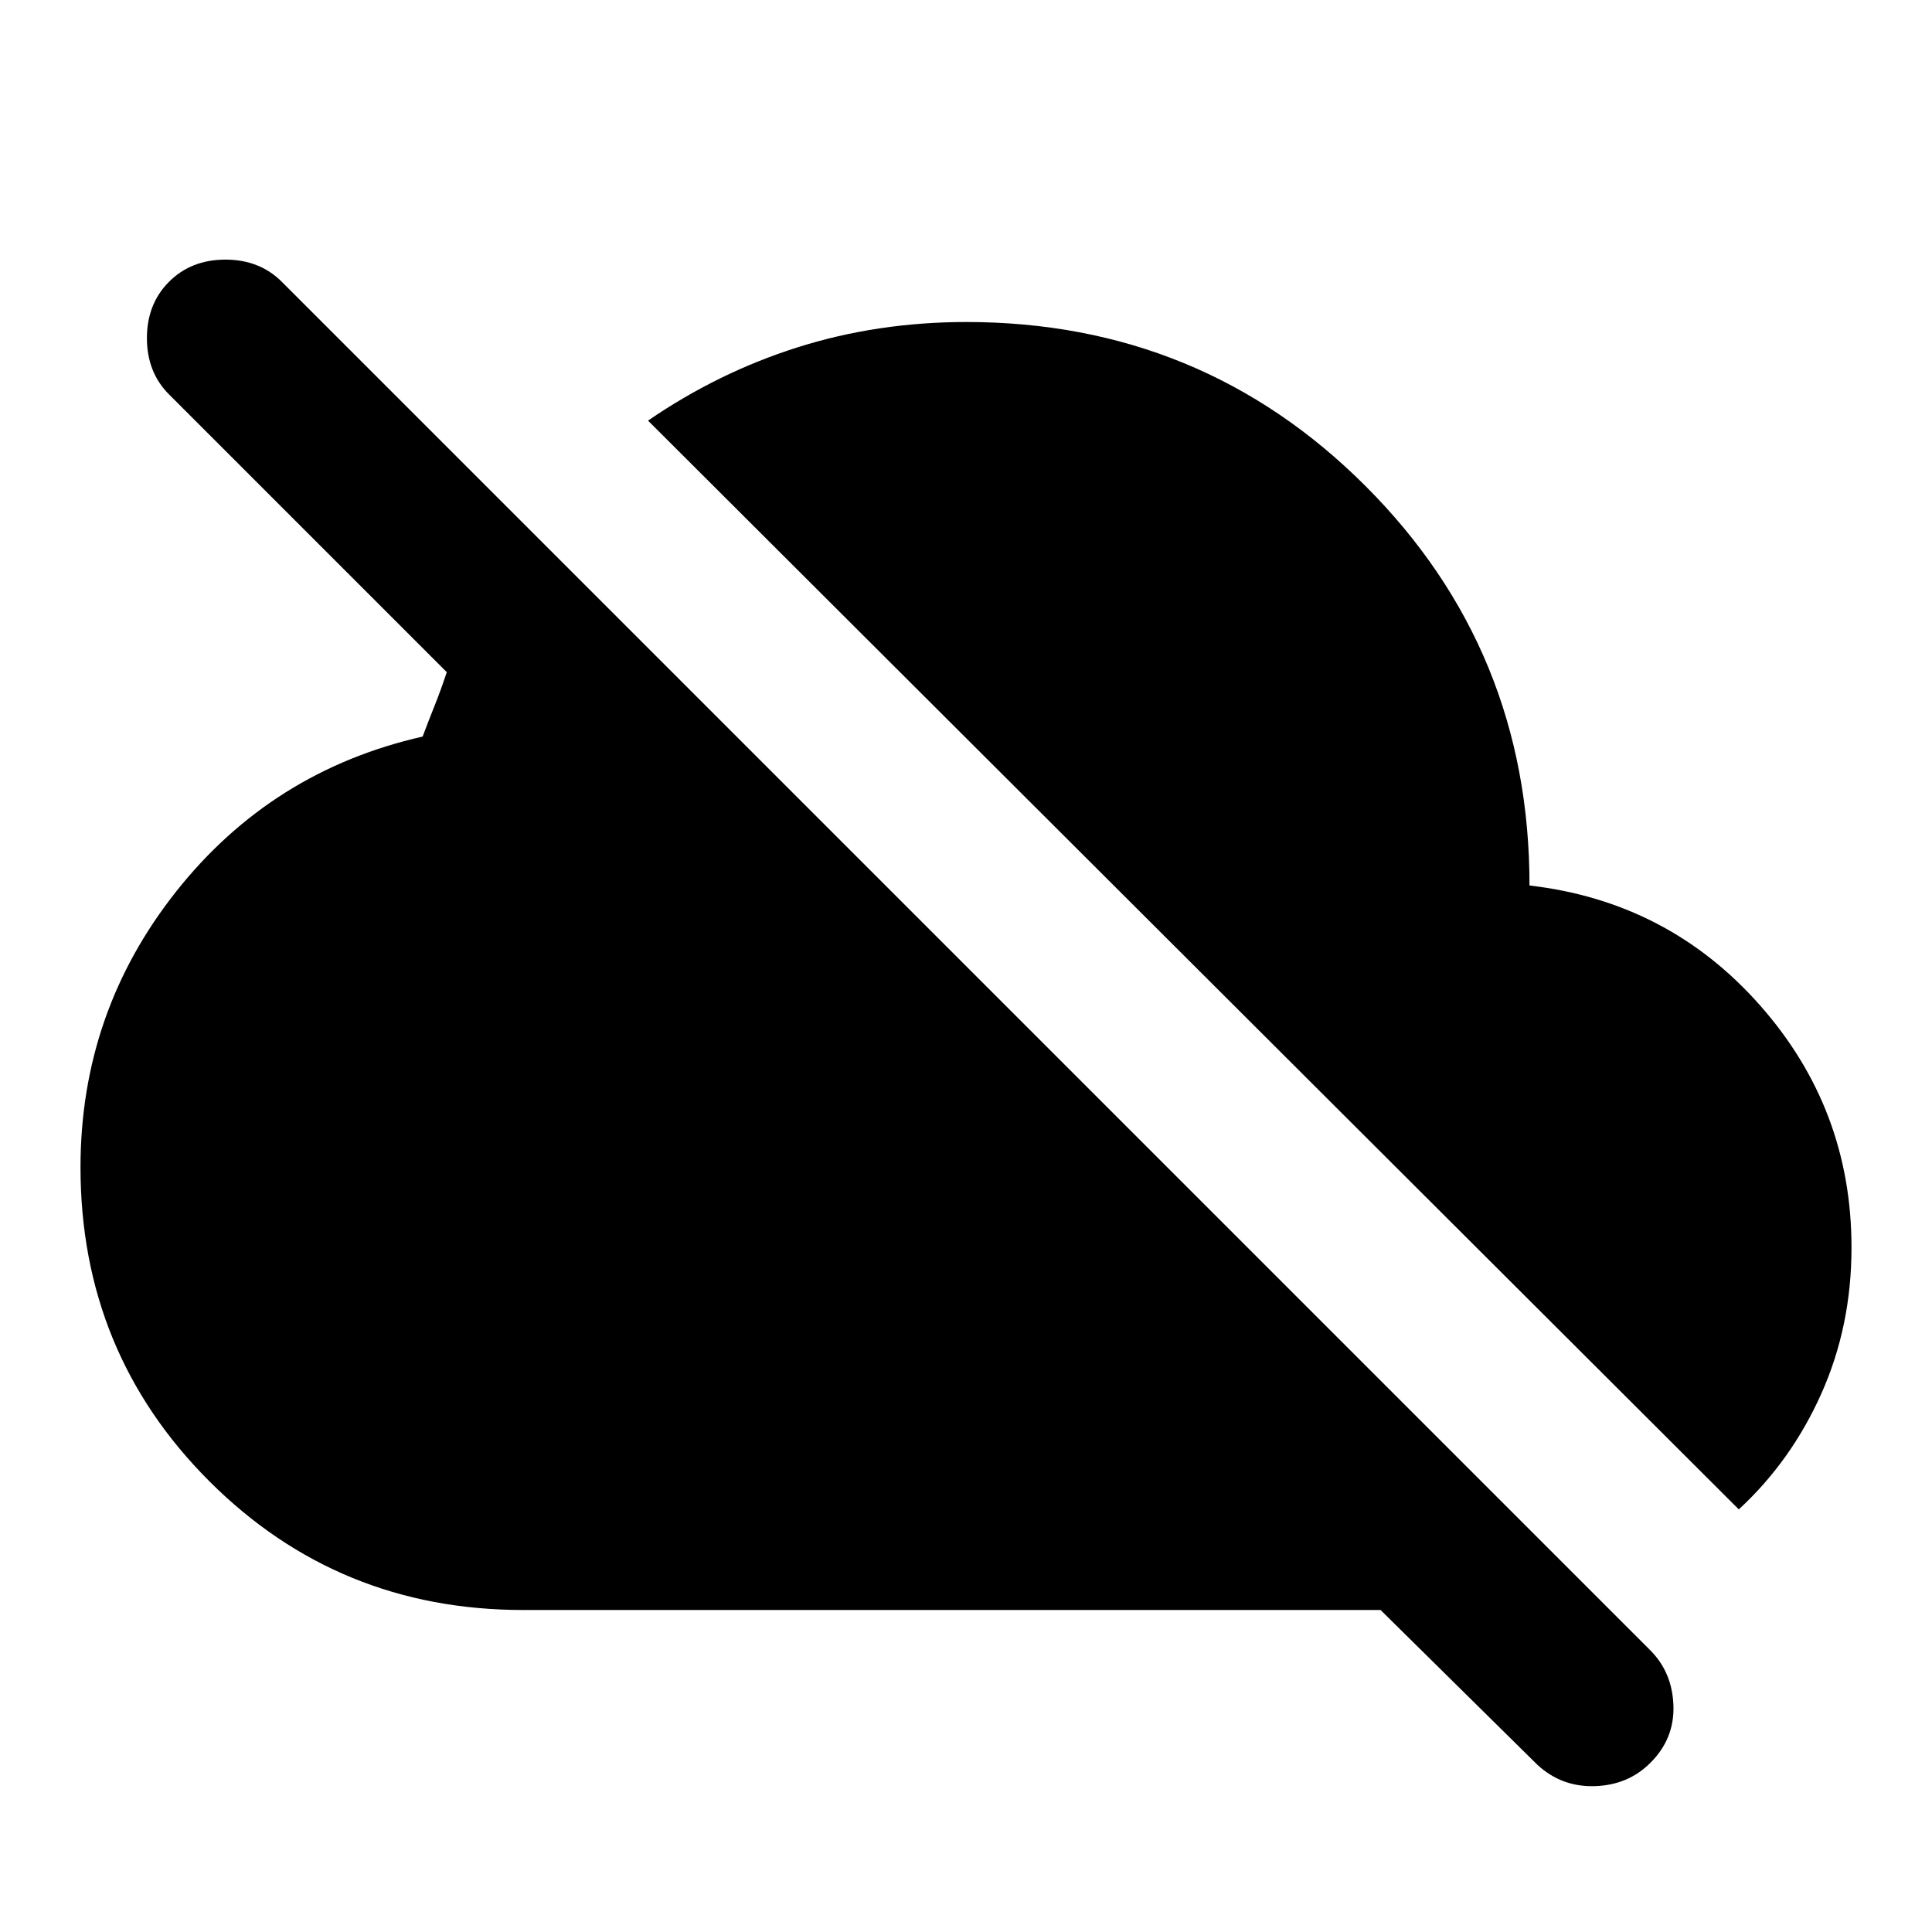
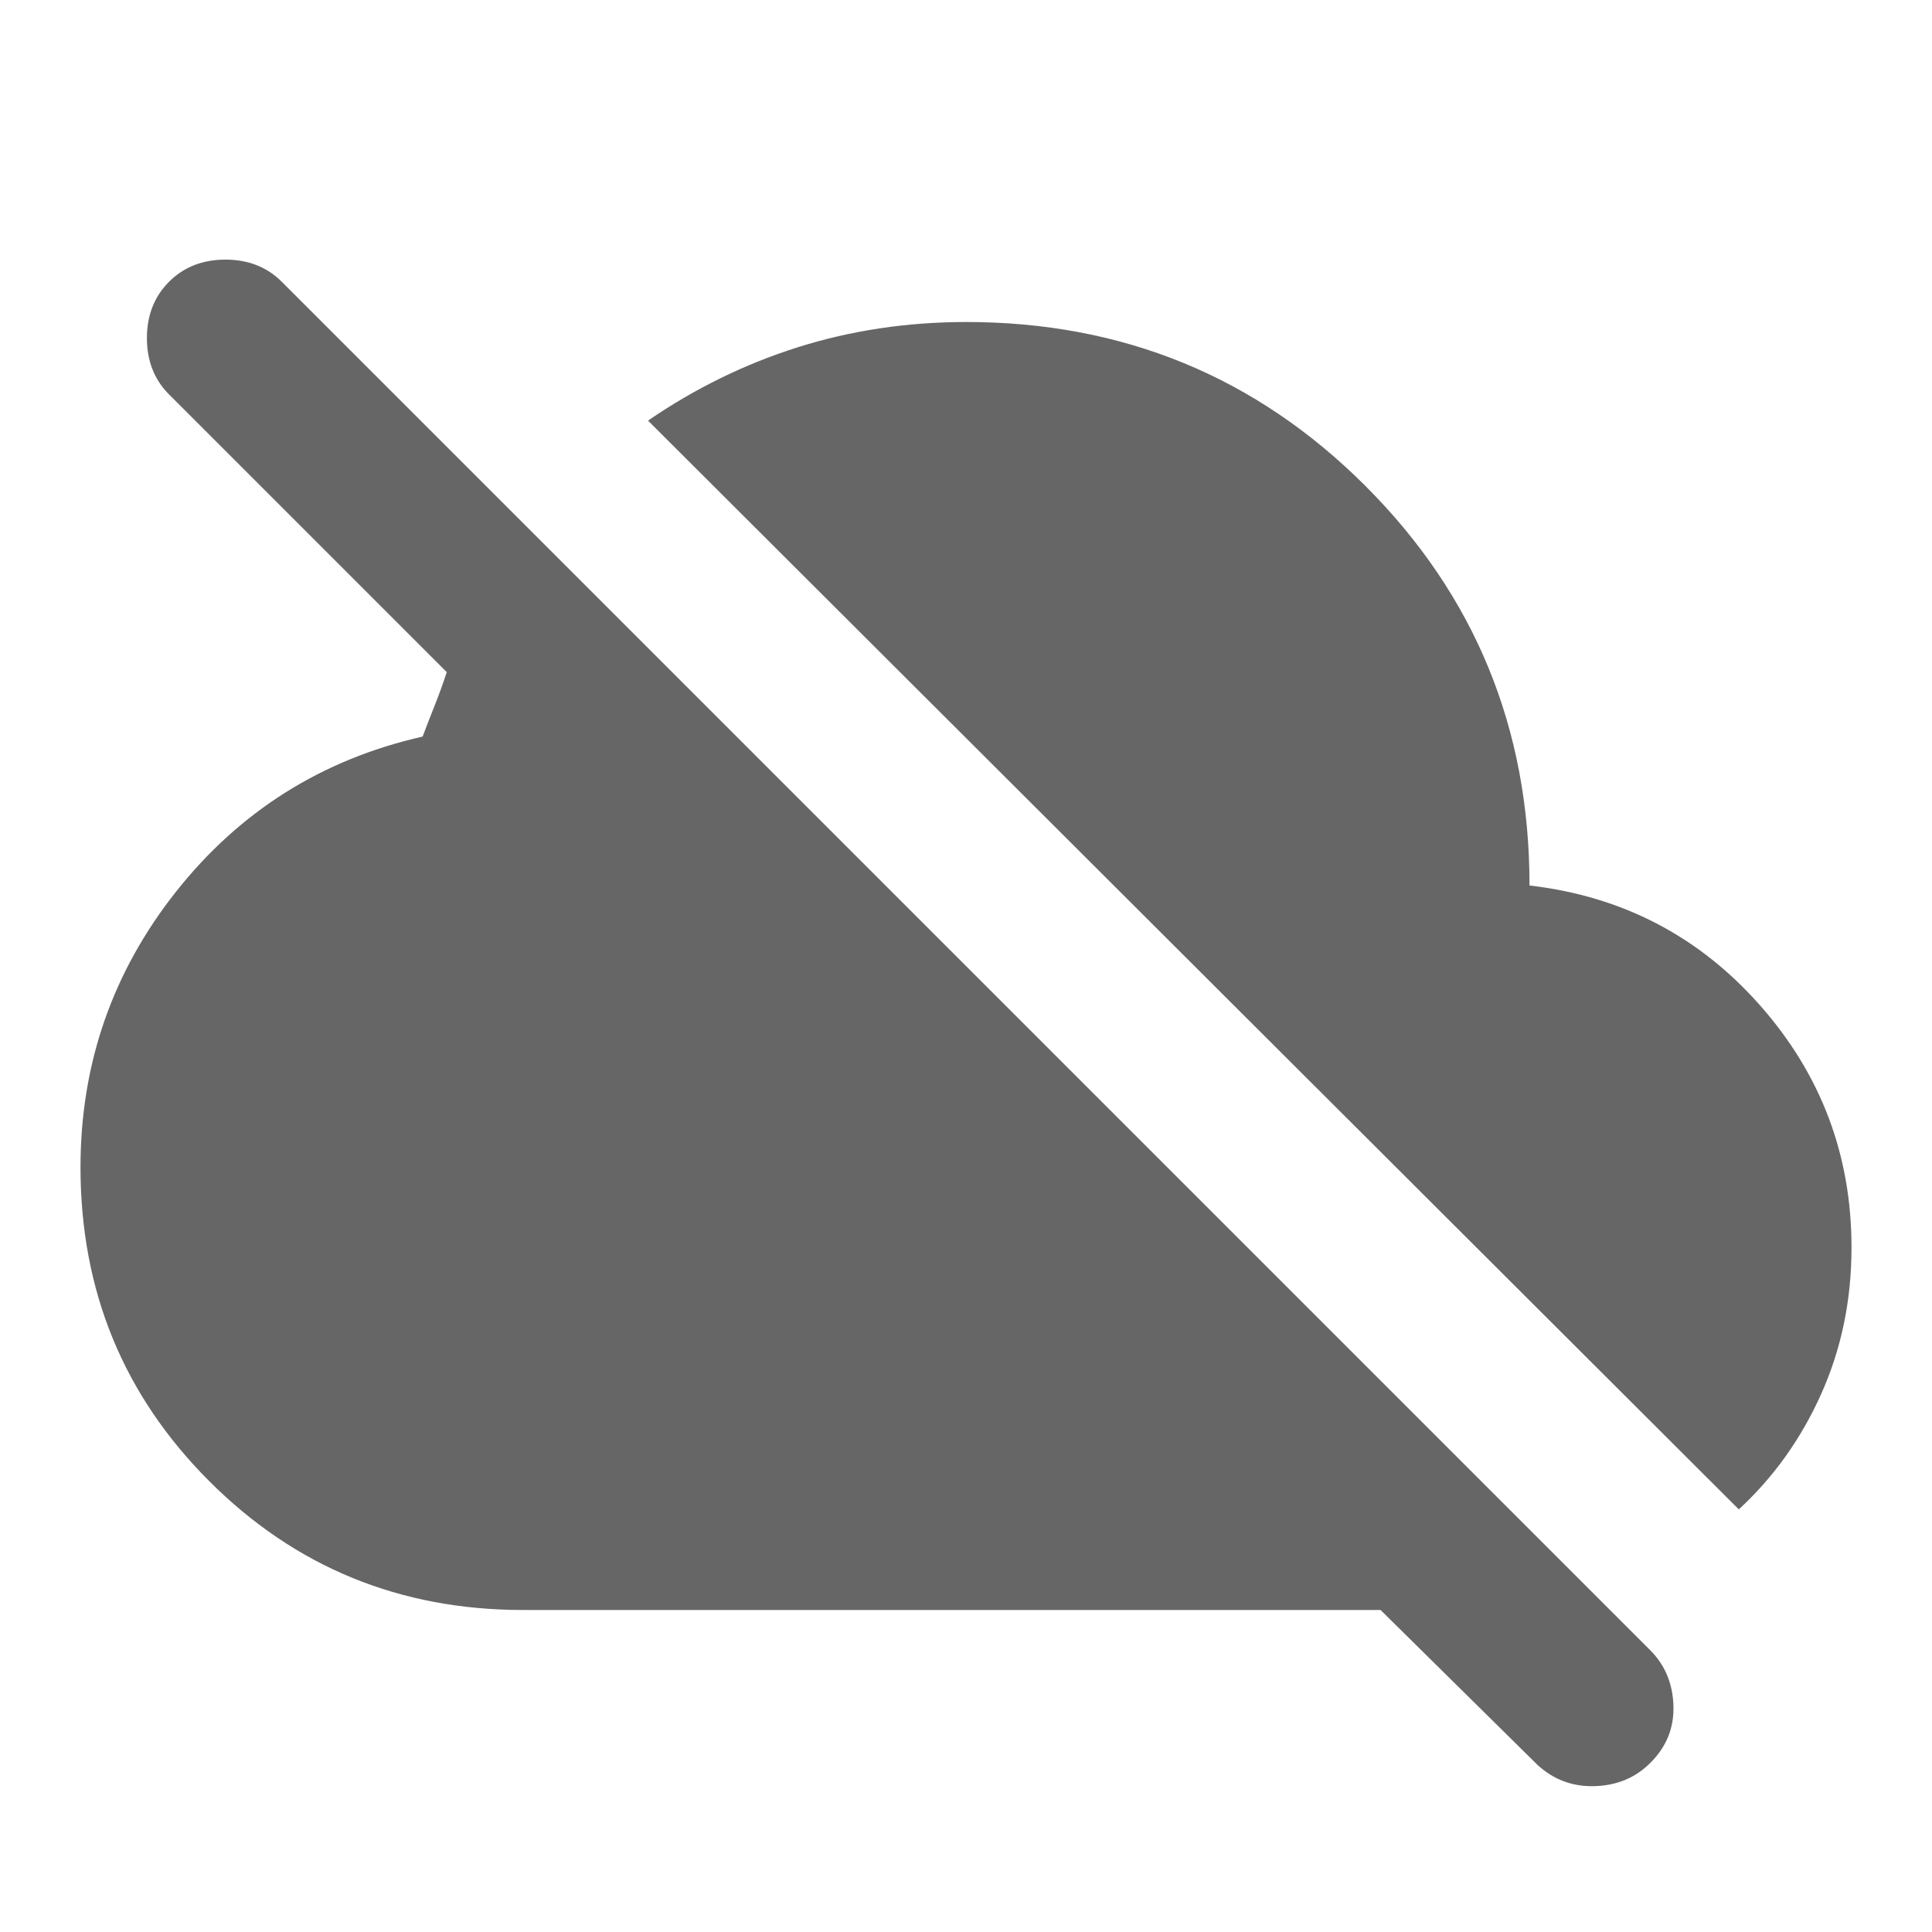
<svg xmlns="http://www.w3.org/2000/svg" width="24" height="24" viewBox="0 0 24 24" fill="none">
-   <path d="M6.5 20C4.967 20 3.667 19.467 2.6 18.4C1.533 17.333 1 16.033 1 14.5C1 13.217 1.396 12.075 2.188 11.075C2.98 10.075 4.001 9.433 5.25 9.15C5.3 9.017 5.35 8.888 5.4 8.763C5.45 8.638 5.5 8.501 5.55 8.35L2.1 4.9C1.917 4.717 1.825 4.483 1.825 4.2C1.825 3.917 1.917 3.683 2.1 3.5C2.283 3.317 2.517 3.225 2.8 3.225C3.083 3.225 3.317 3.317 3.5 3.5L20.5 20.5C20.683 20.683 20.779 20.913 20.788 21.188C20.797 21.463 20.701 21.701 20.5 21.9C20.317 22.083 20.088 22.179 19.813 22.188C19.538 22.197 19.301 22.109 19.1 21.925L17.15 20H6.5ZM21.6 18.75L8.05 5.225C8.633 4.825 9.254 4.521 9.913 4.313C10.572 4.105 11.267 4.001 12 4C13.95 4 15.604 4.679 16.963 6.038C18.322 7.397 19.001 9.051 19 11C20.15 11.133 21.104 11.629 21.863 12.488C22.622 13.347 23.001 14.351 23 15.5C23 16.15 22.875 16.754 22.625 17.313C22.375 17.872 22.033 18.351 21.6 18.75Z" fill="currentColor" />
+   <path d="M6.5 20C4.967 20 3.667 19.467 2.6 18.4C1.533 17.333 1 16.033 1 14.5C1 13.217 1.396 12.075 2.188 11.075C2.98 10.075 4.001 9.433 5.25 9.15C5.3 9.017 5.35 8.888 5.4 8.763C5.45 8.638 5.5 8.501 5.55 8.35L2.1 4.9C1.917 4.717 1.825 4.483 1.825 4.2C1.825 3.917 1.917 3.683 2.1 3.5C2.283 3.317 2.517 3.225 2.8 3.225C3.083 3.225 3.317 3.317 3.5 3.5L20.5 20.5C20.683 20.683 20.779 20.913 20.788 21.188C20.797 21.463 20.701 21.701 20.5 21.9C20.317 22.083 20.088 22.179 19.813 22.188C19.538 22.197 19.301 22.109 19.1 21.925L17.15 20H6.5ZM21.6 18.75L8.05 5.225C8.633 4.825 9.254 4.521 9.913 4.313C10.572 4.105 11.267 4.001 12 4C13.95 4 15.604 4.679 16.963 6.038C18.322 7.397 19.001 9.051 19 11C20.15 11.133 21.104 11.629 21.863 12.488C22.622 13.347 23.001 14.351 23 15.5C23 16.15 22.875 16.754 22.625 17.313C22.375 17.872 22.033 18.351 21.6 18.75Z" fill="#666666" />
</svg>
